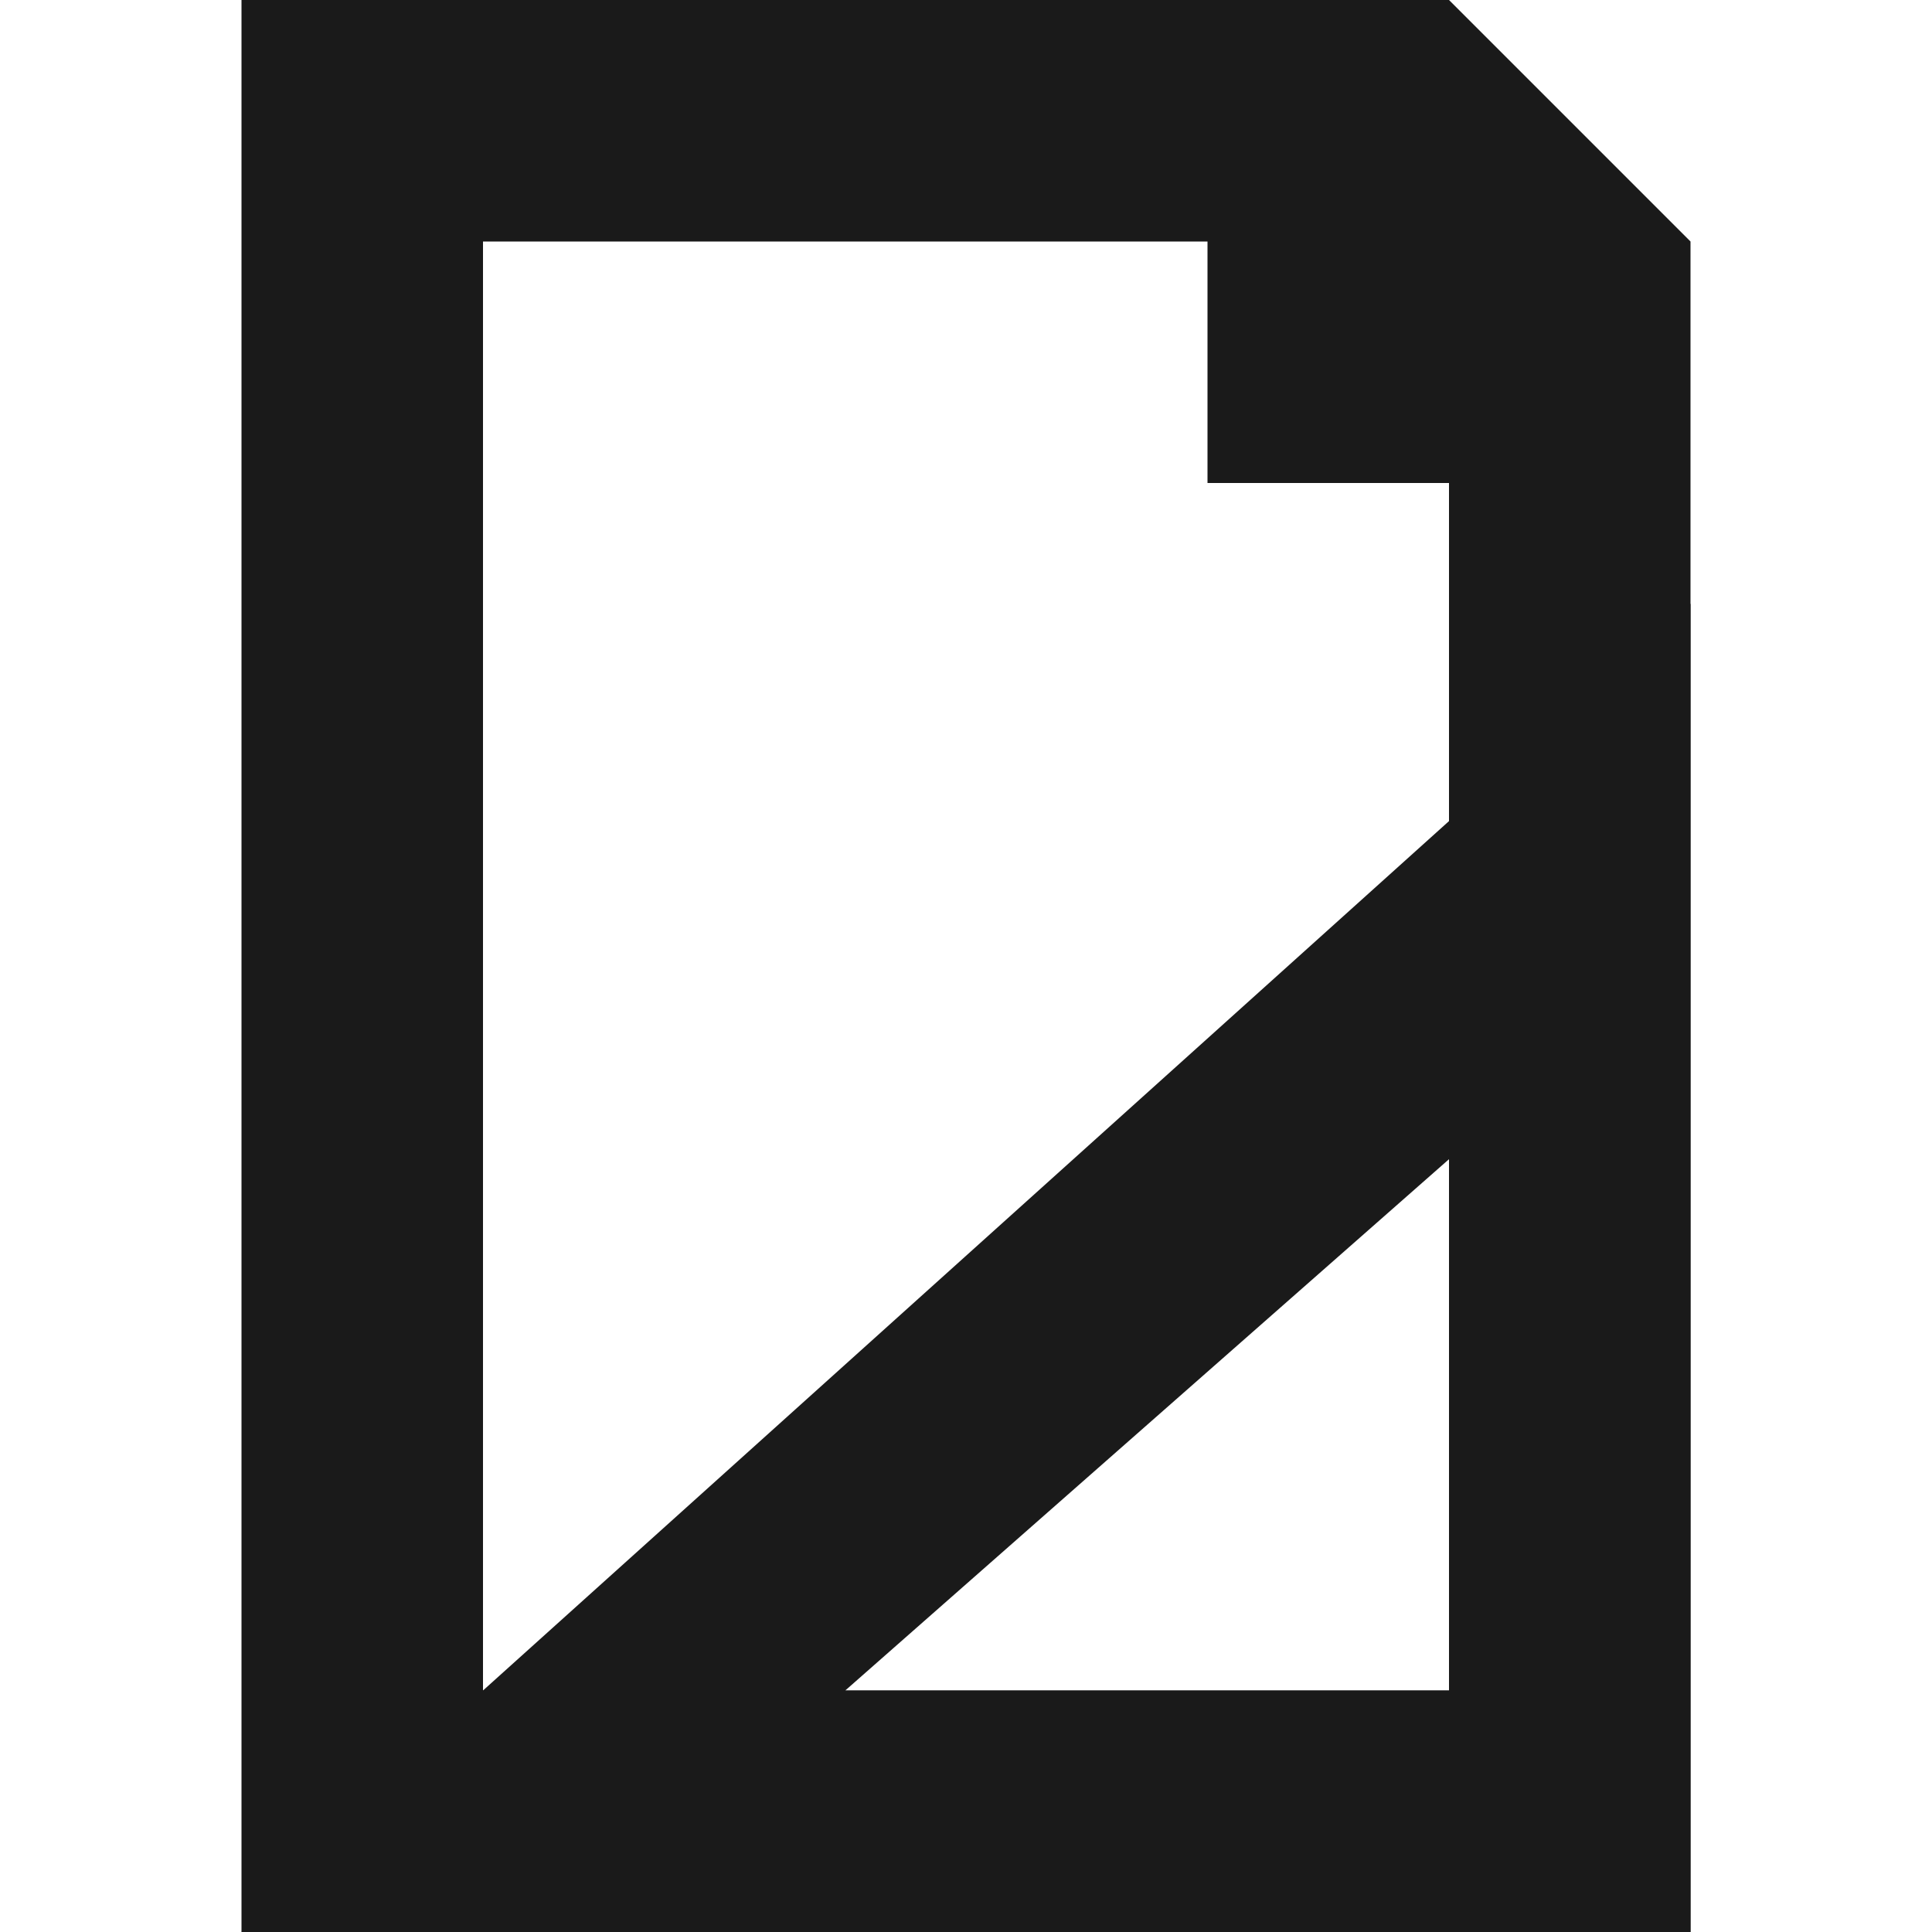
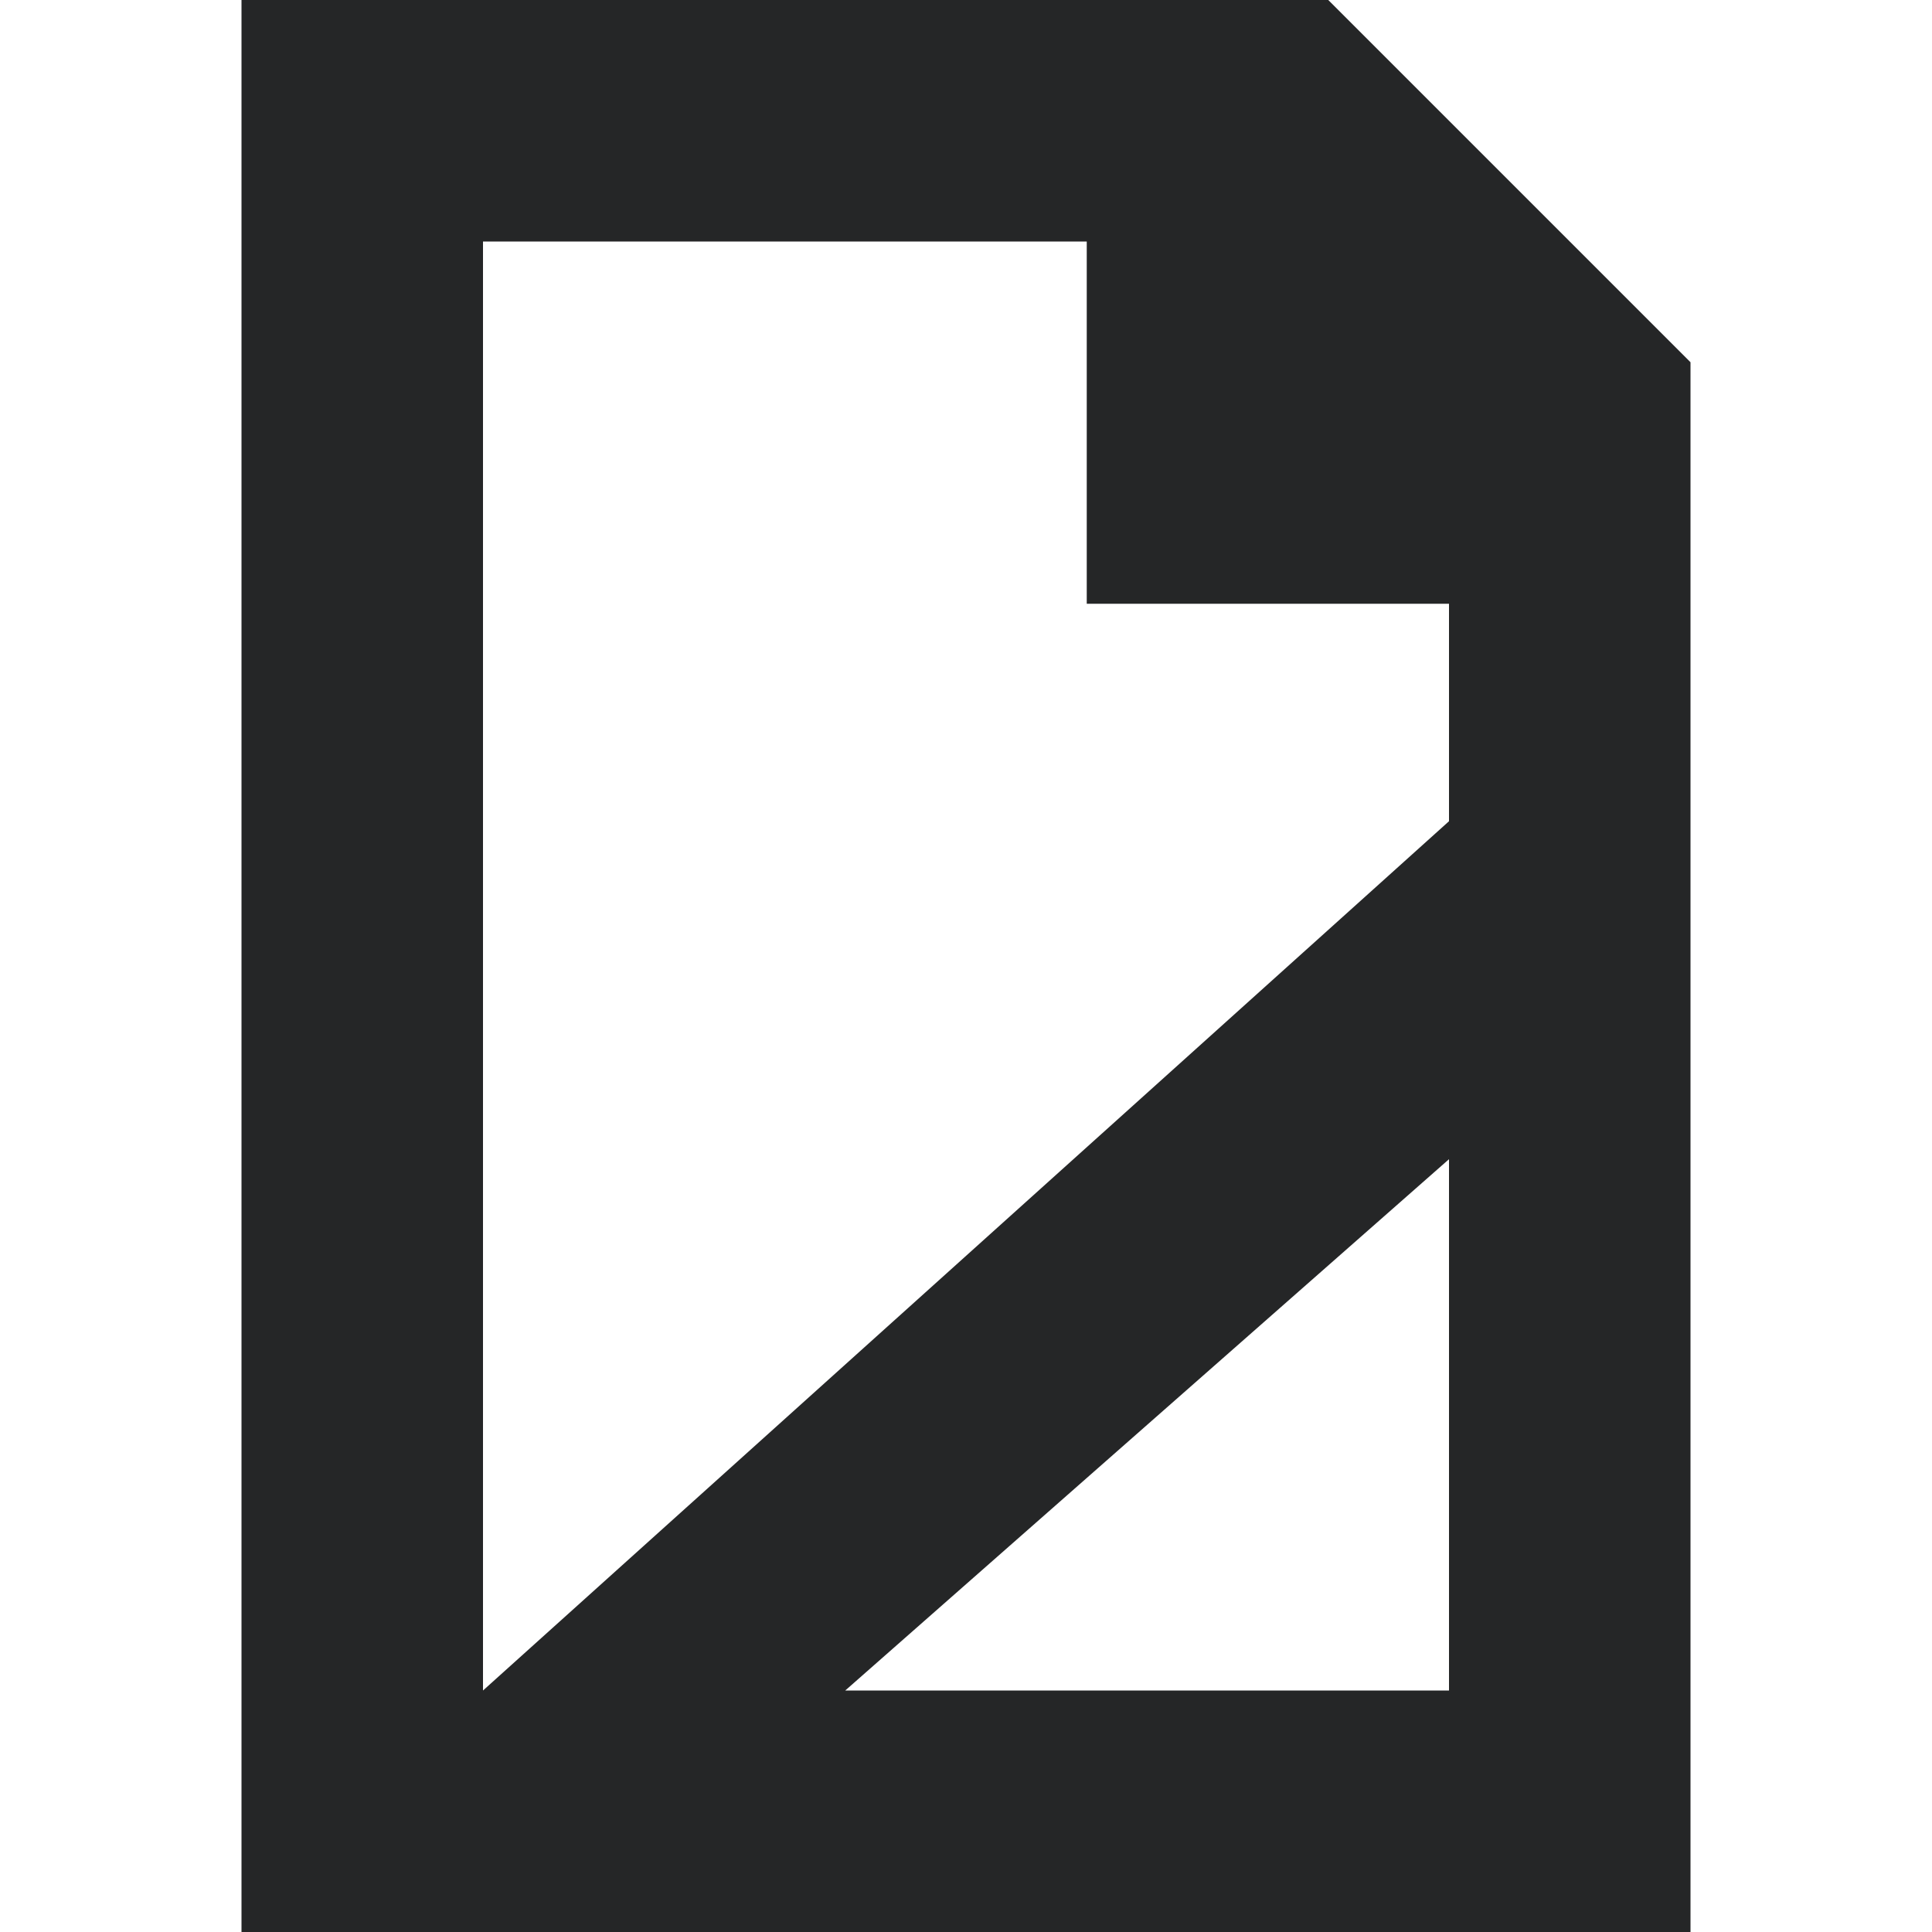
<svg xmlns="http://www.w3.org/2000/svg" width="16" height="16" id="svg4159" version="1.1" viewBox="0 0 16 16">
  <defs id="defs4161">
    </defs>
  <g id="layer1">
    <g id="g835">
-       <path id="rect4149" d="m 2,0 v 2 12 2 H 14 V 14 2 L 12,0 Z m 2,2 h 6 v 2 h 2 V 14 H 4 Z" style="opacity:1;fill:#1a1a1a;fill-opacity:1;fill-rule:nonzero;stroke:none;stroke-width:2;stroke-linecap:butt;stroke-linejoin:miter;stroke-miterlimit:4;stroke-dasharray:none;stroke-dashoffset:0;stroke-opacity:1" />
-       <path id="path819" d="M 14,5 4,14 2,16 H 14 Z M 12,9.6 V 14 H 7 Z" style="fill:#1a1a1a;fill-opacity:1;stroke:none;stroke-width:1px;stroke-linecap:butt;stroke-linejoin:miter;stroke-opacity:1" />
+       <path style="opacity:1;fill:#252627;fill-opacity:1;fill-rule:nonzero;stroke:none;stroke-width:2;stroke-linecap:butt;stroke-linejoin:miter;stroke-miterlimit:4;stroke-dasharray:none;stroke-dashoffset:0;stroke-opacity:1" d="m 2,0 v 2 12 2 H 14 V 14 5 3 L 11,0 Z m 2,2 h 5 v 3 h 3 V 6.801 L 4,14 Z m 8,7.6 V 14 H 7 Z" id="rect4149" />
    </g>
  </g>
</svg>
